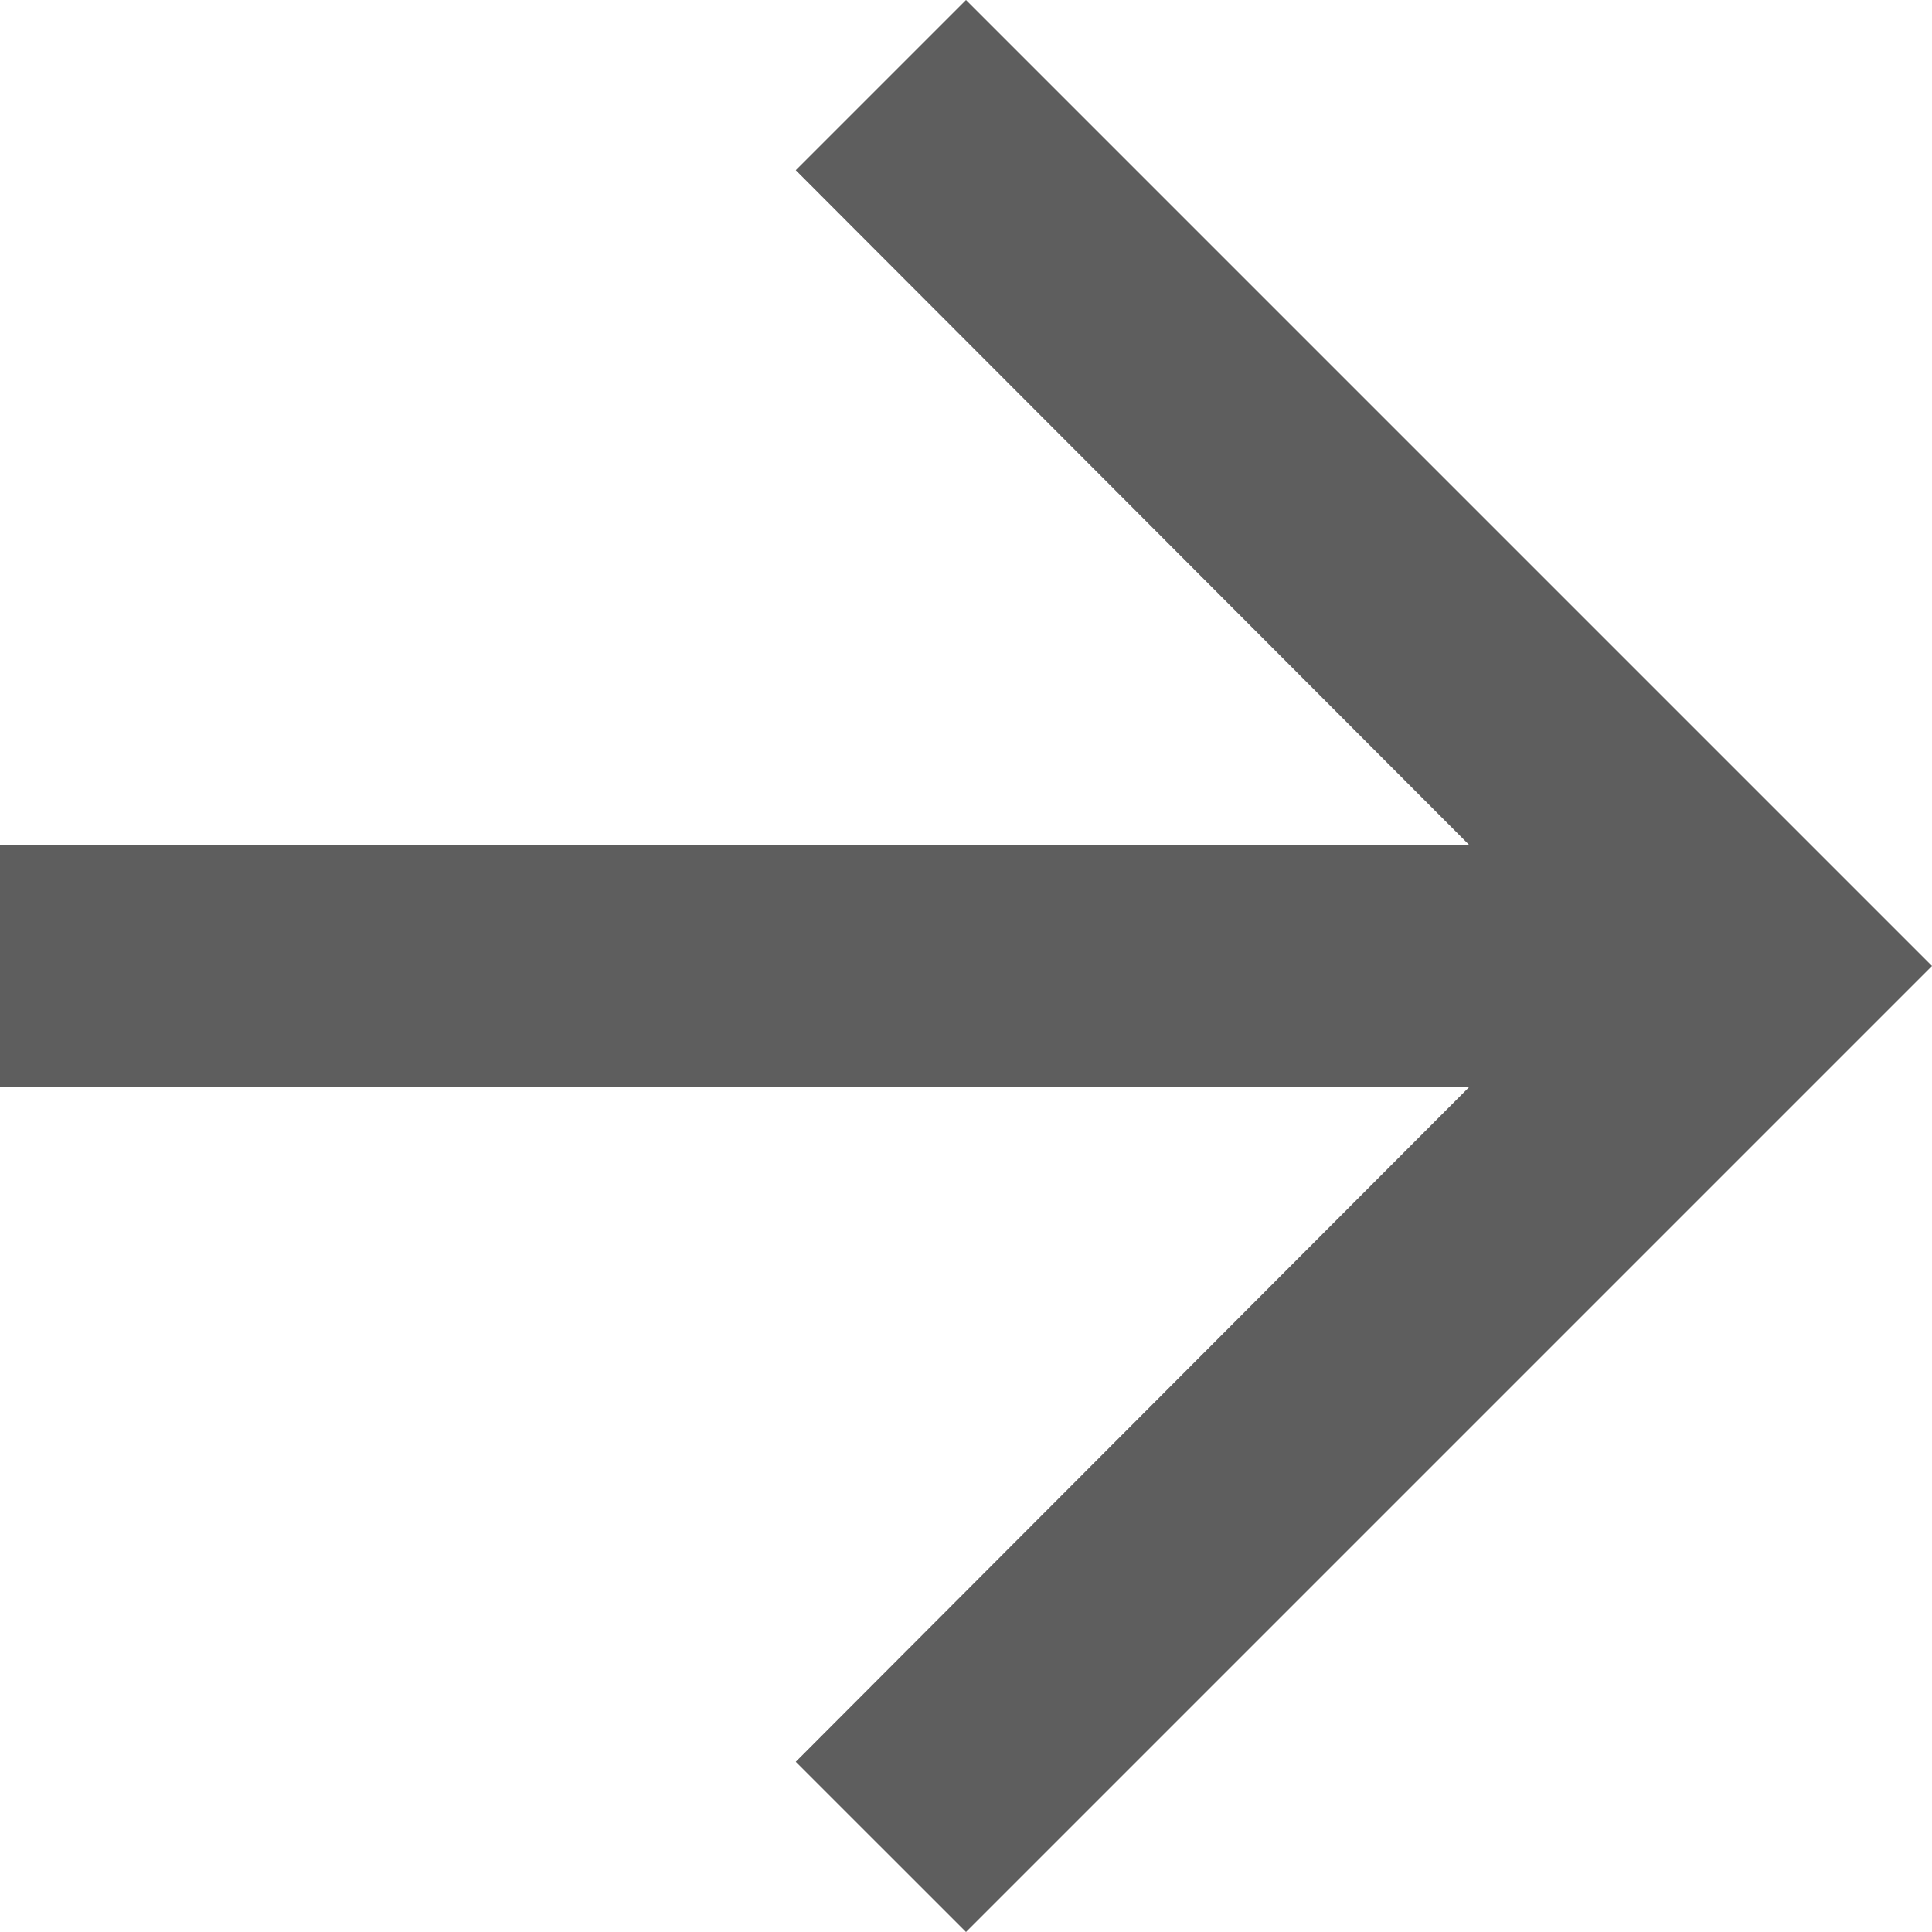
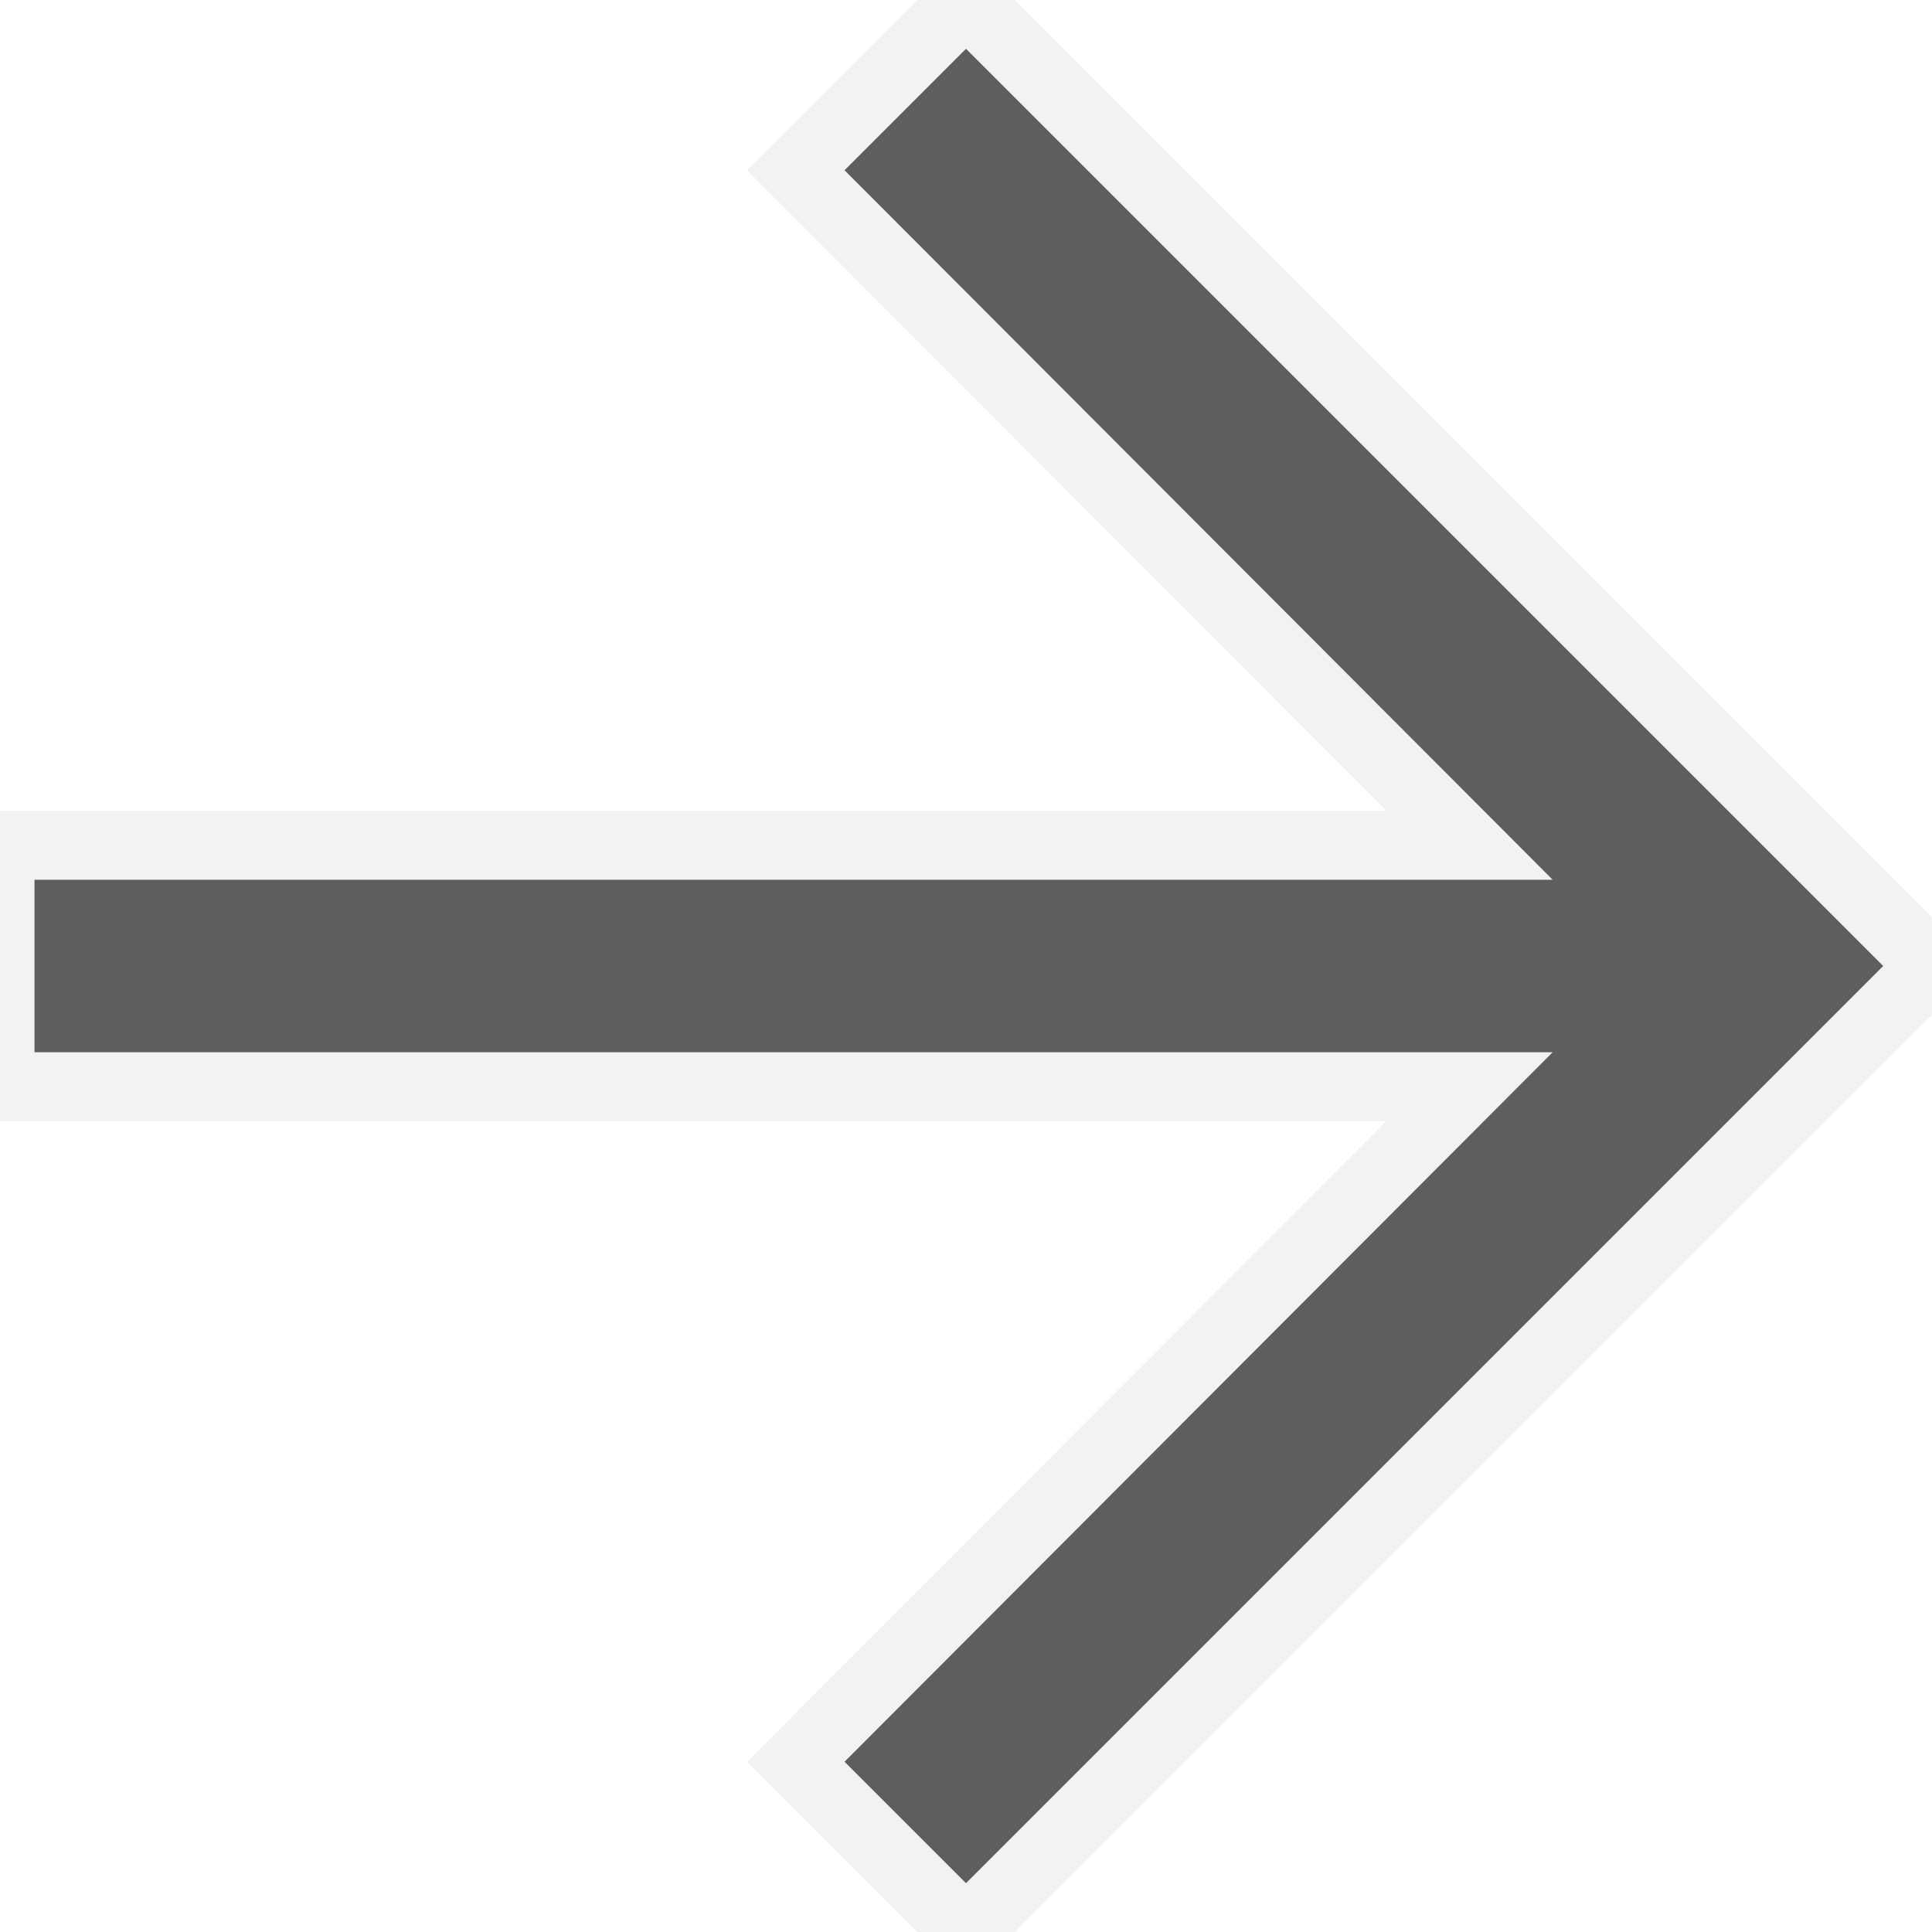
<svg xmlns="http://www.w3.org/2000/svg" width="28px" height="28px" viewBox="0 0 28 28" version="1.1">
  <defs />
-   <g id="Page-1" stroke="none" stroke-width="1" fill="none" fill-rule="evenodd">
+   <g id="Page-1" stroke="#F2F2F2" stroke-width="1" fill="none" fill-rule="evenodd">
    <g id="Frontpage-1-Right-Arrow" transform="translate(-1392, -476)" fill-rule="nonzero" fill="#5E5E5E">
      <polygon id="Shape" points="1406 476 1403.533 478.467 1413.297 488.25 1392 488.25 1392 491.75 1413.297 491.75 1403.533 501.533 1406 504 1420 490" />
    </g>
  </g>
</svg>
